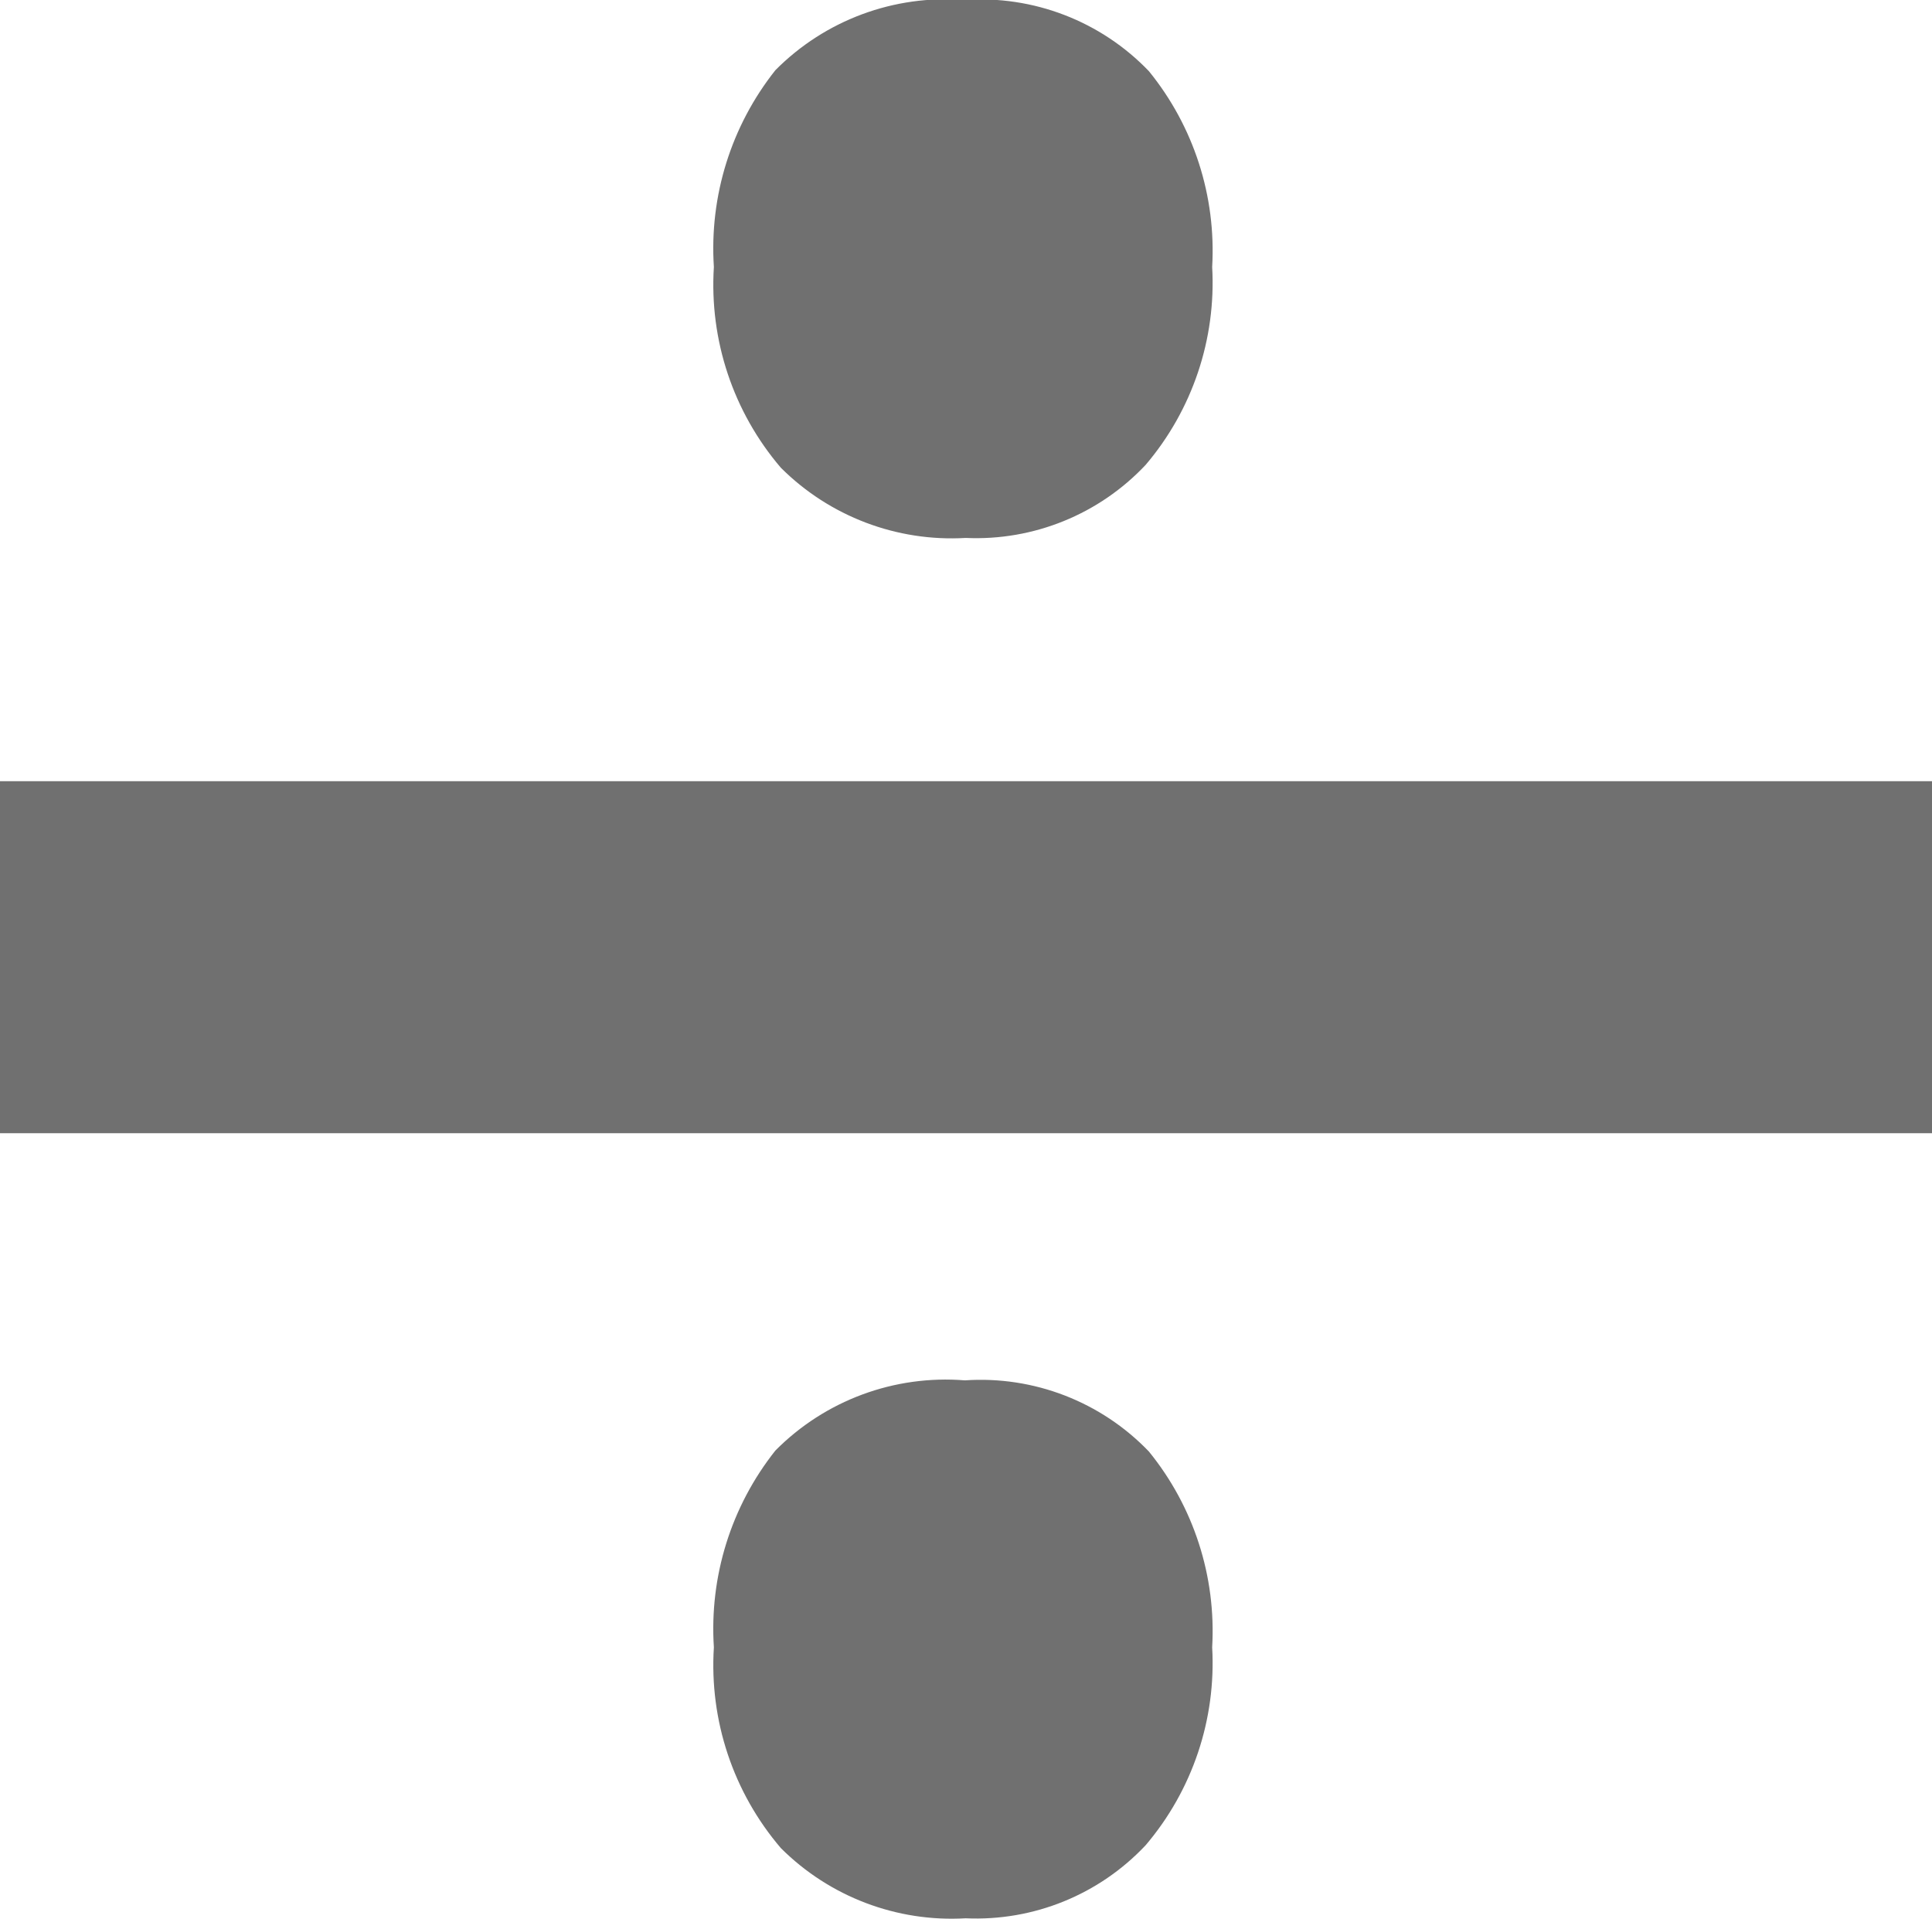
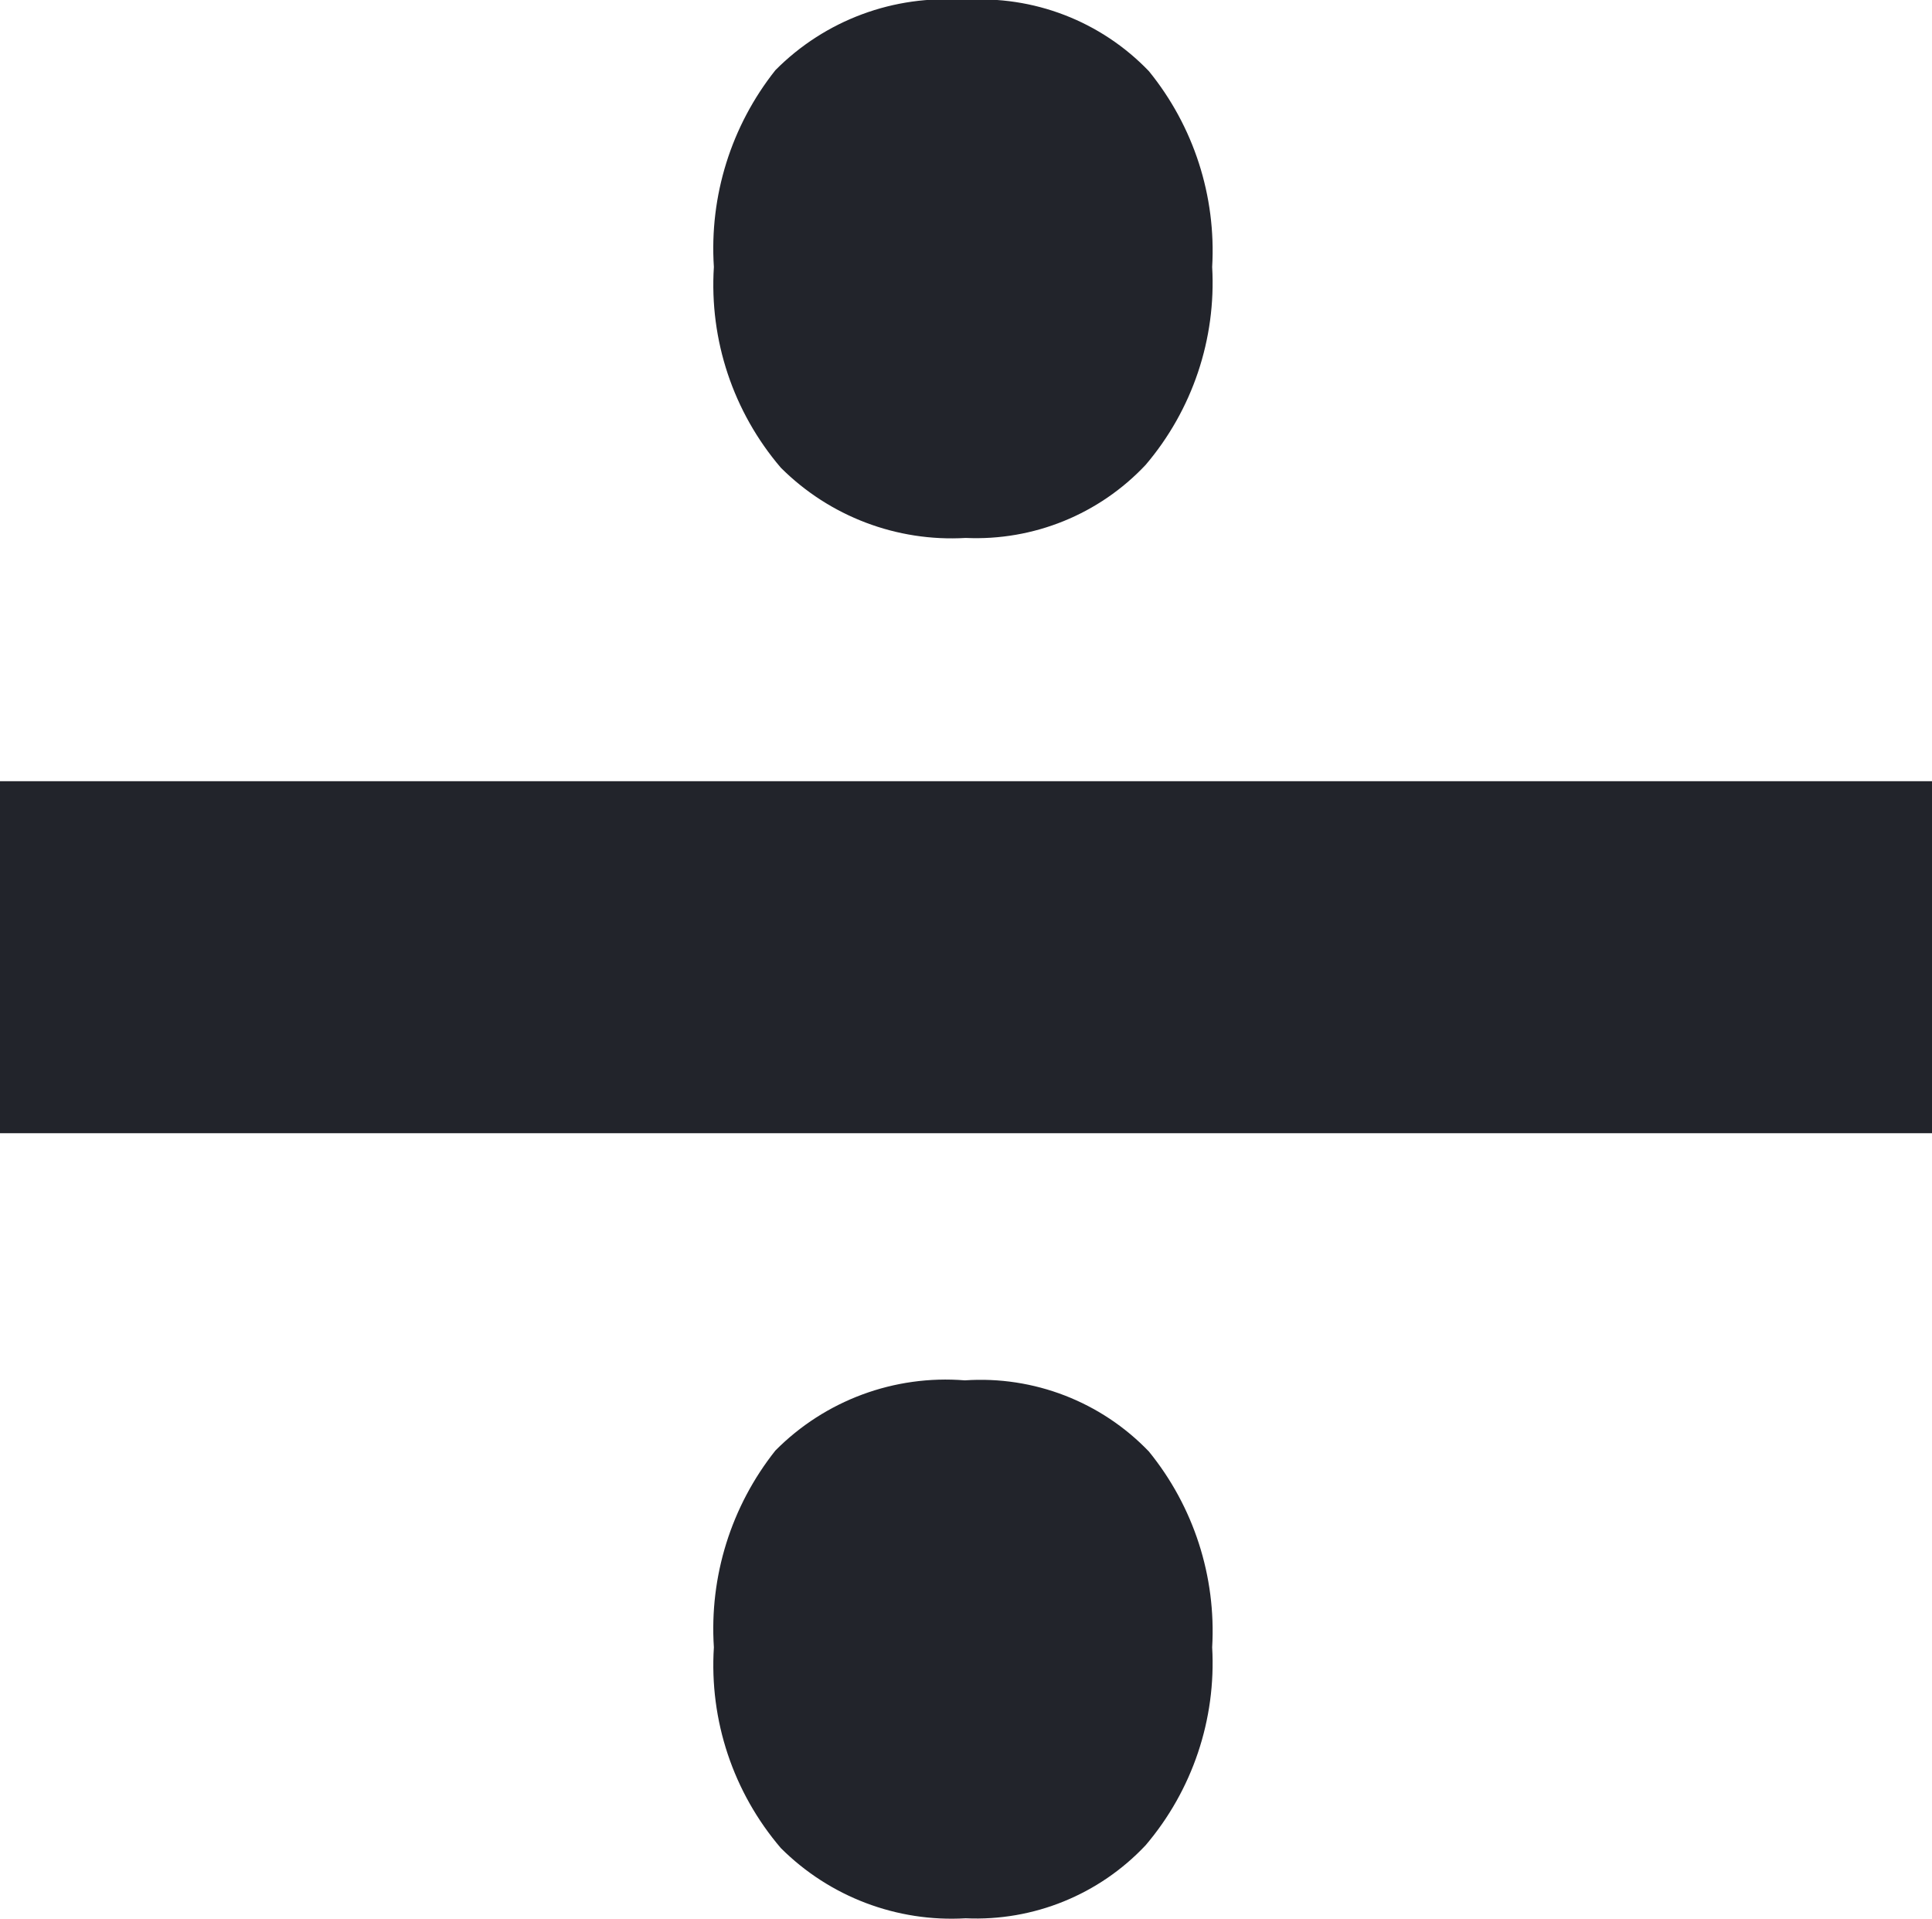
<svg xmlns="http://www.w3.org/2000/svg" width="12" height="11.914" viewBox="0 0 12 11.914">
  <defs>
-     <style>.a{fill:#707070;}</style>
+     <style>.a{fill:#22242b;}</style>
  </defs>
  <path class="a" d="M-3.816-2.384V-4.57h12v2.186ZM.618.809A1.779,1.779,0,0,1,1-.413,1.488,1.488,0,0,1,2.177-.849,1.448,1.448,0,0,1,3.32-.407,1.766,1.766,0,0,1,3.713.809,1.745,1.745,0,0,1,3.3,2.038a1.444,1.444,0,0,1-1.118.454,1.5,1.5,0,0,1-1.148-.436A1.748,1.748,0,0,1,.618.809Zm0-8.573A1.779,1.779,0,0,1,1-8.986a1.488,1.488,0,0,1,1.173-.436A1.448,1.448,0,0,1,3.32-8.98a1.766,1.766,0,0,1,.393,1.216A1.745,1.745,0,0,1,3.3-6.535a1.444,1.444,0,0,1-1.118.454,1.5,1.5,0,0,1-1.148-.436A1.748,1.748,0,0,1,.618-7.764Z" transform="translate(3.816 9.422)" />
</svg>
